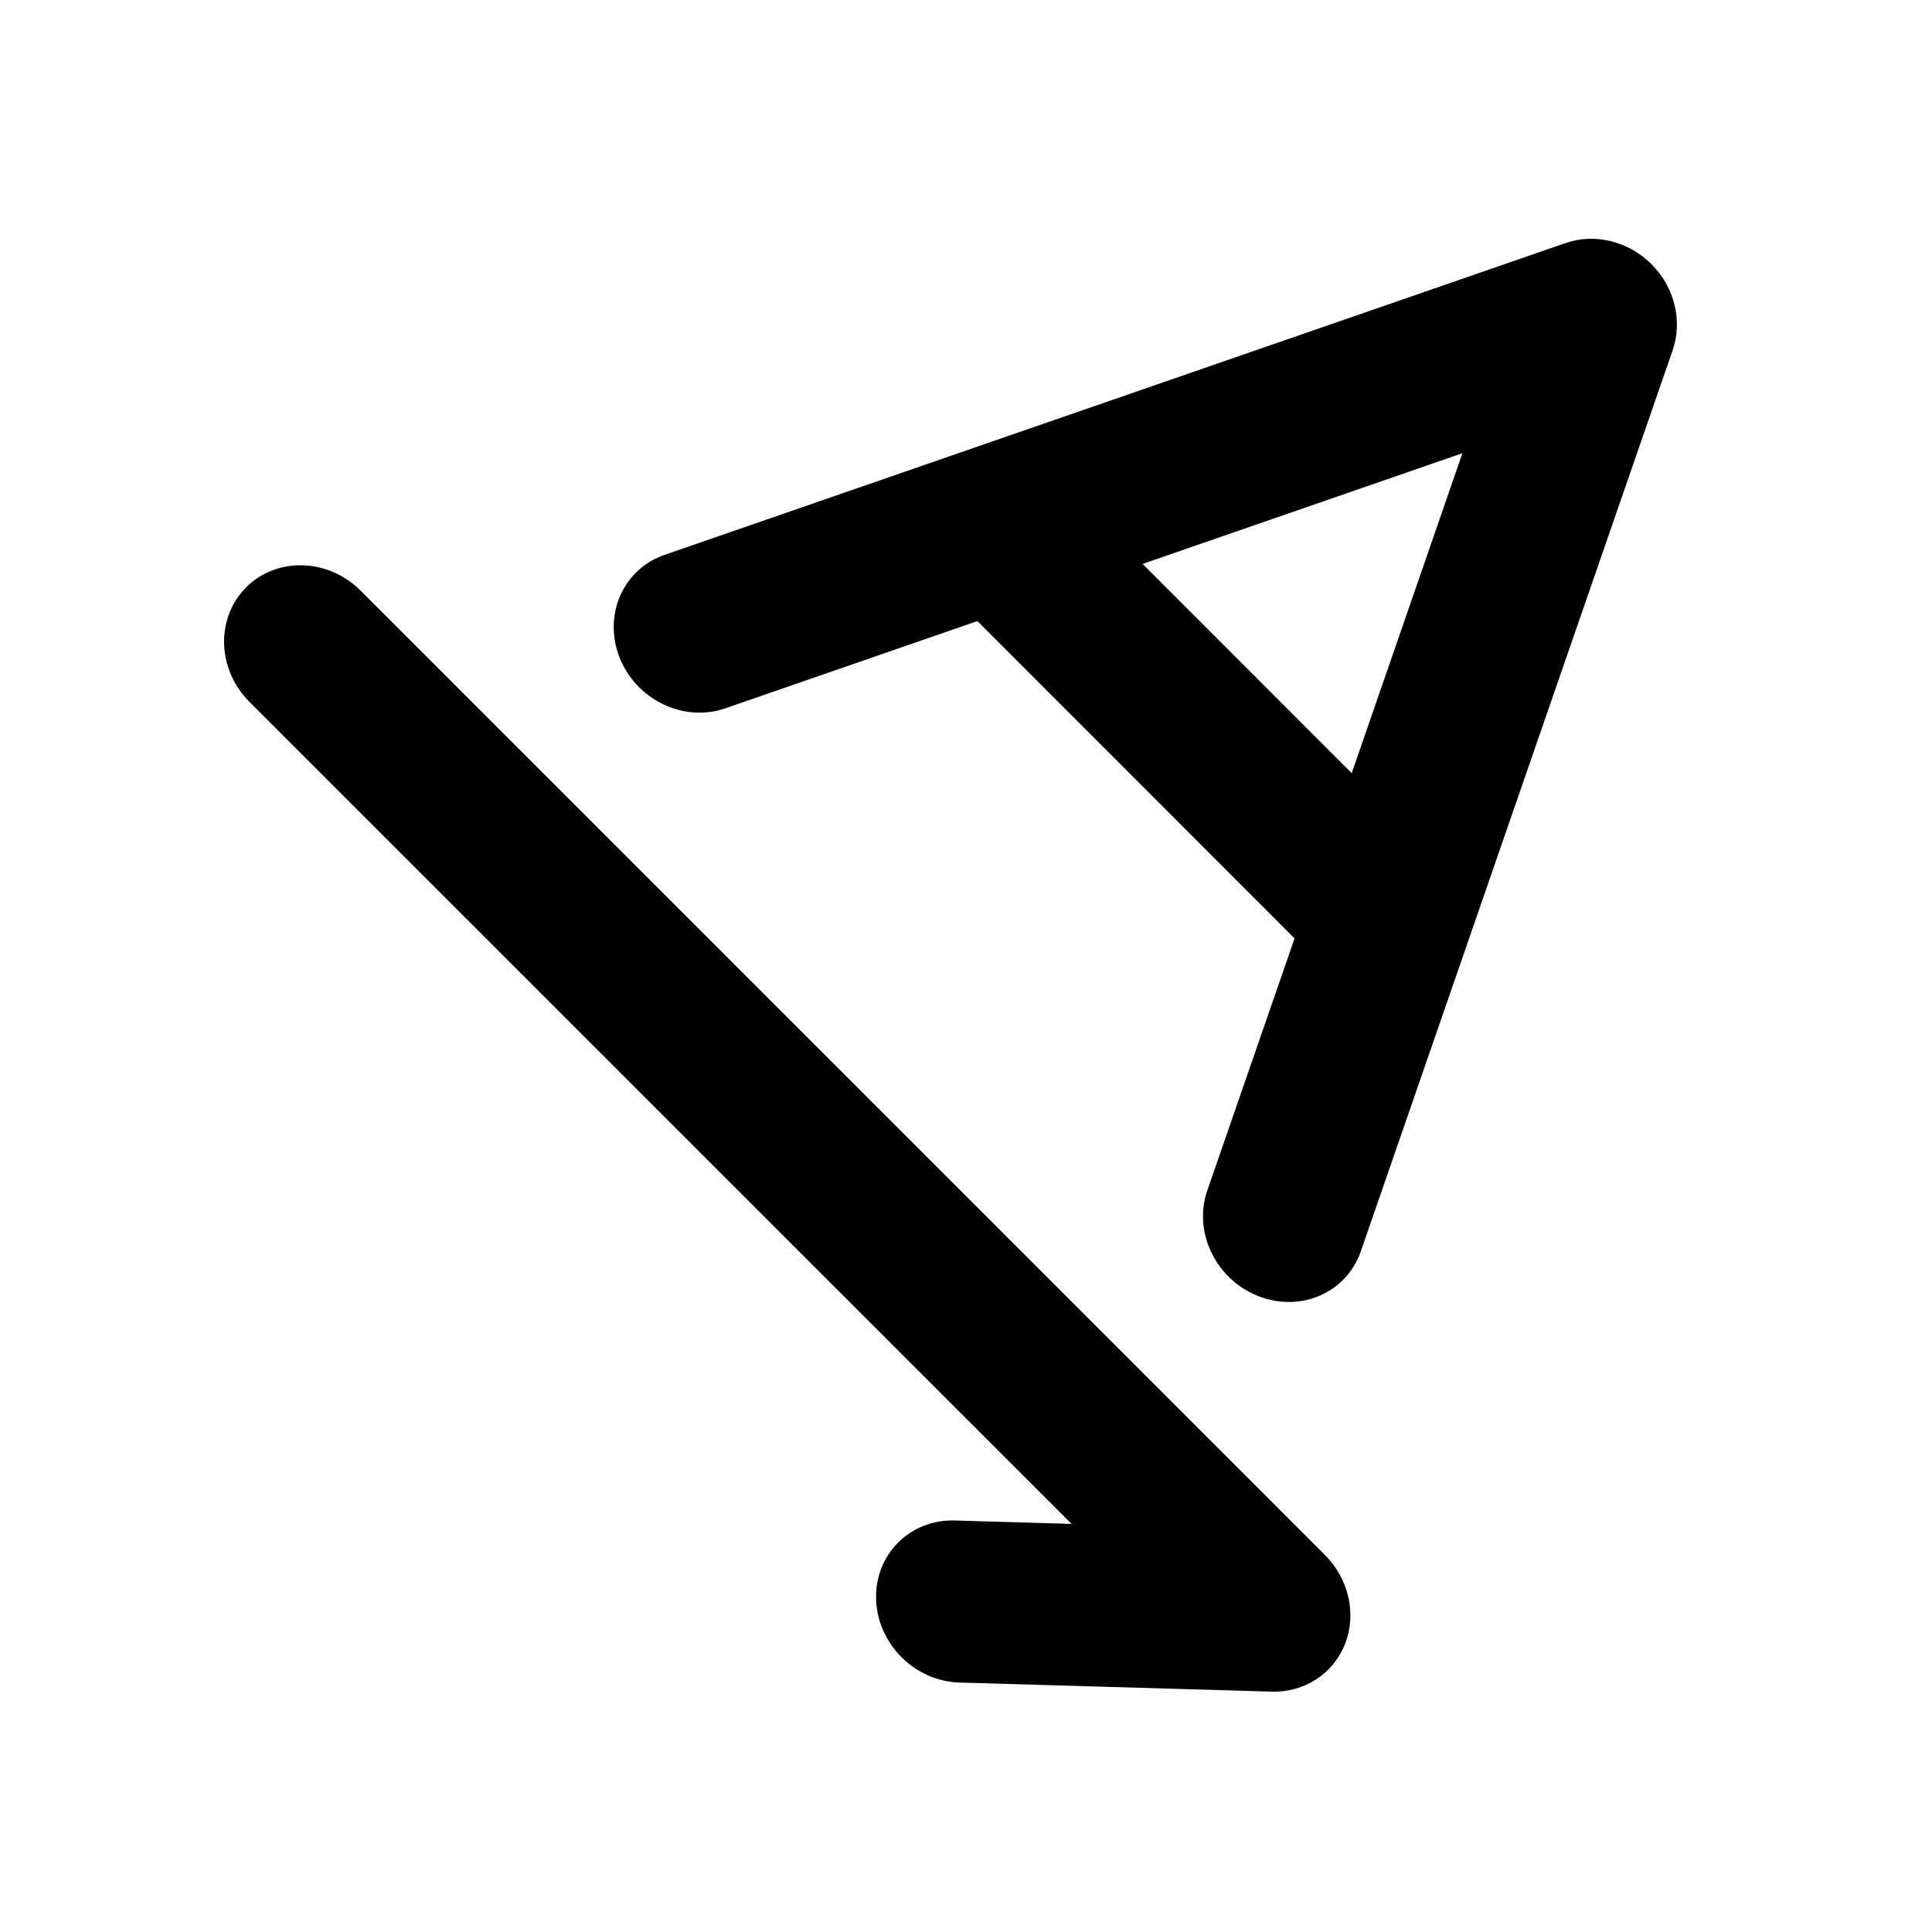
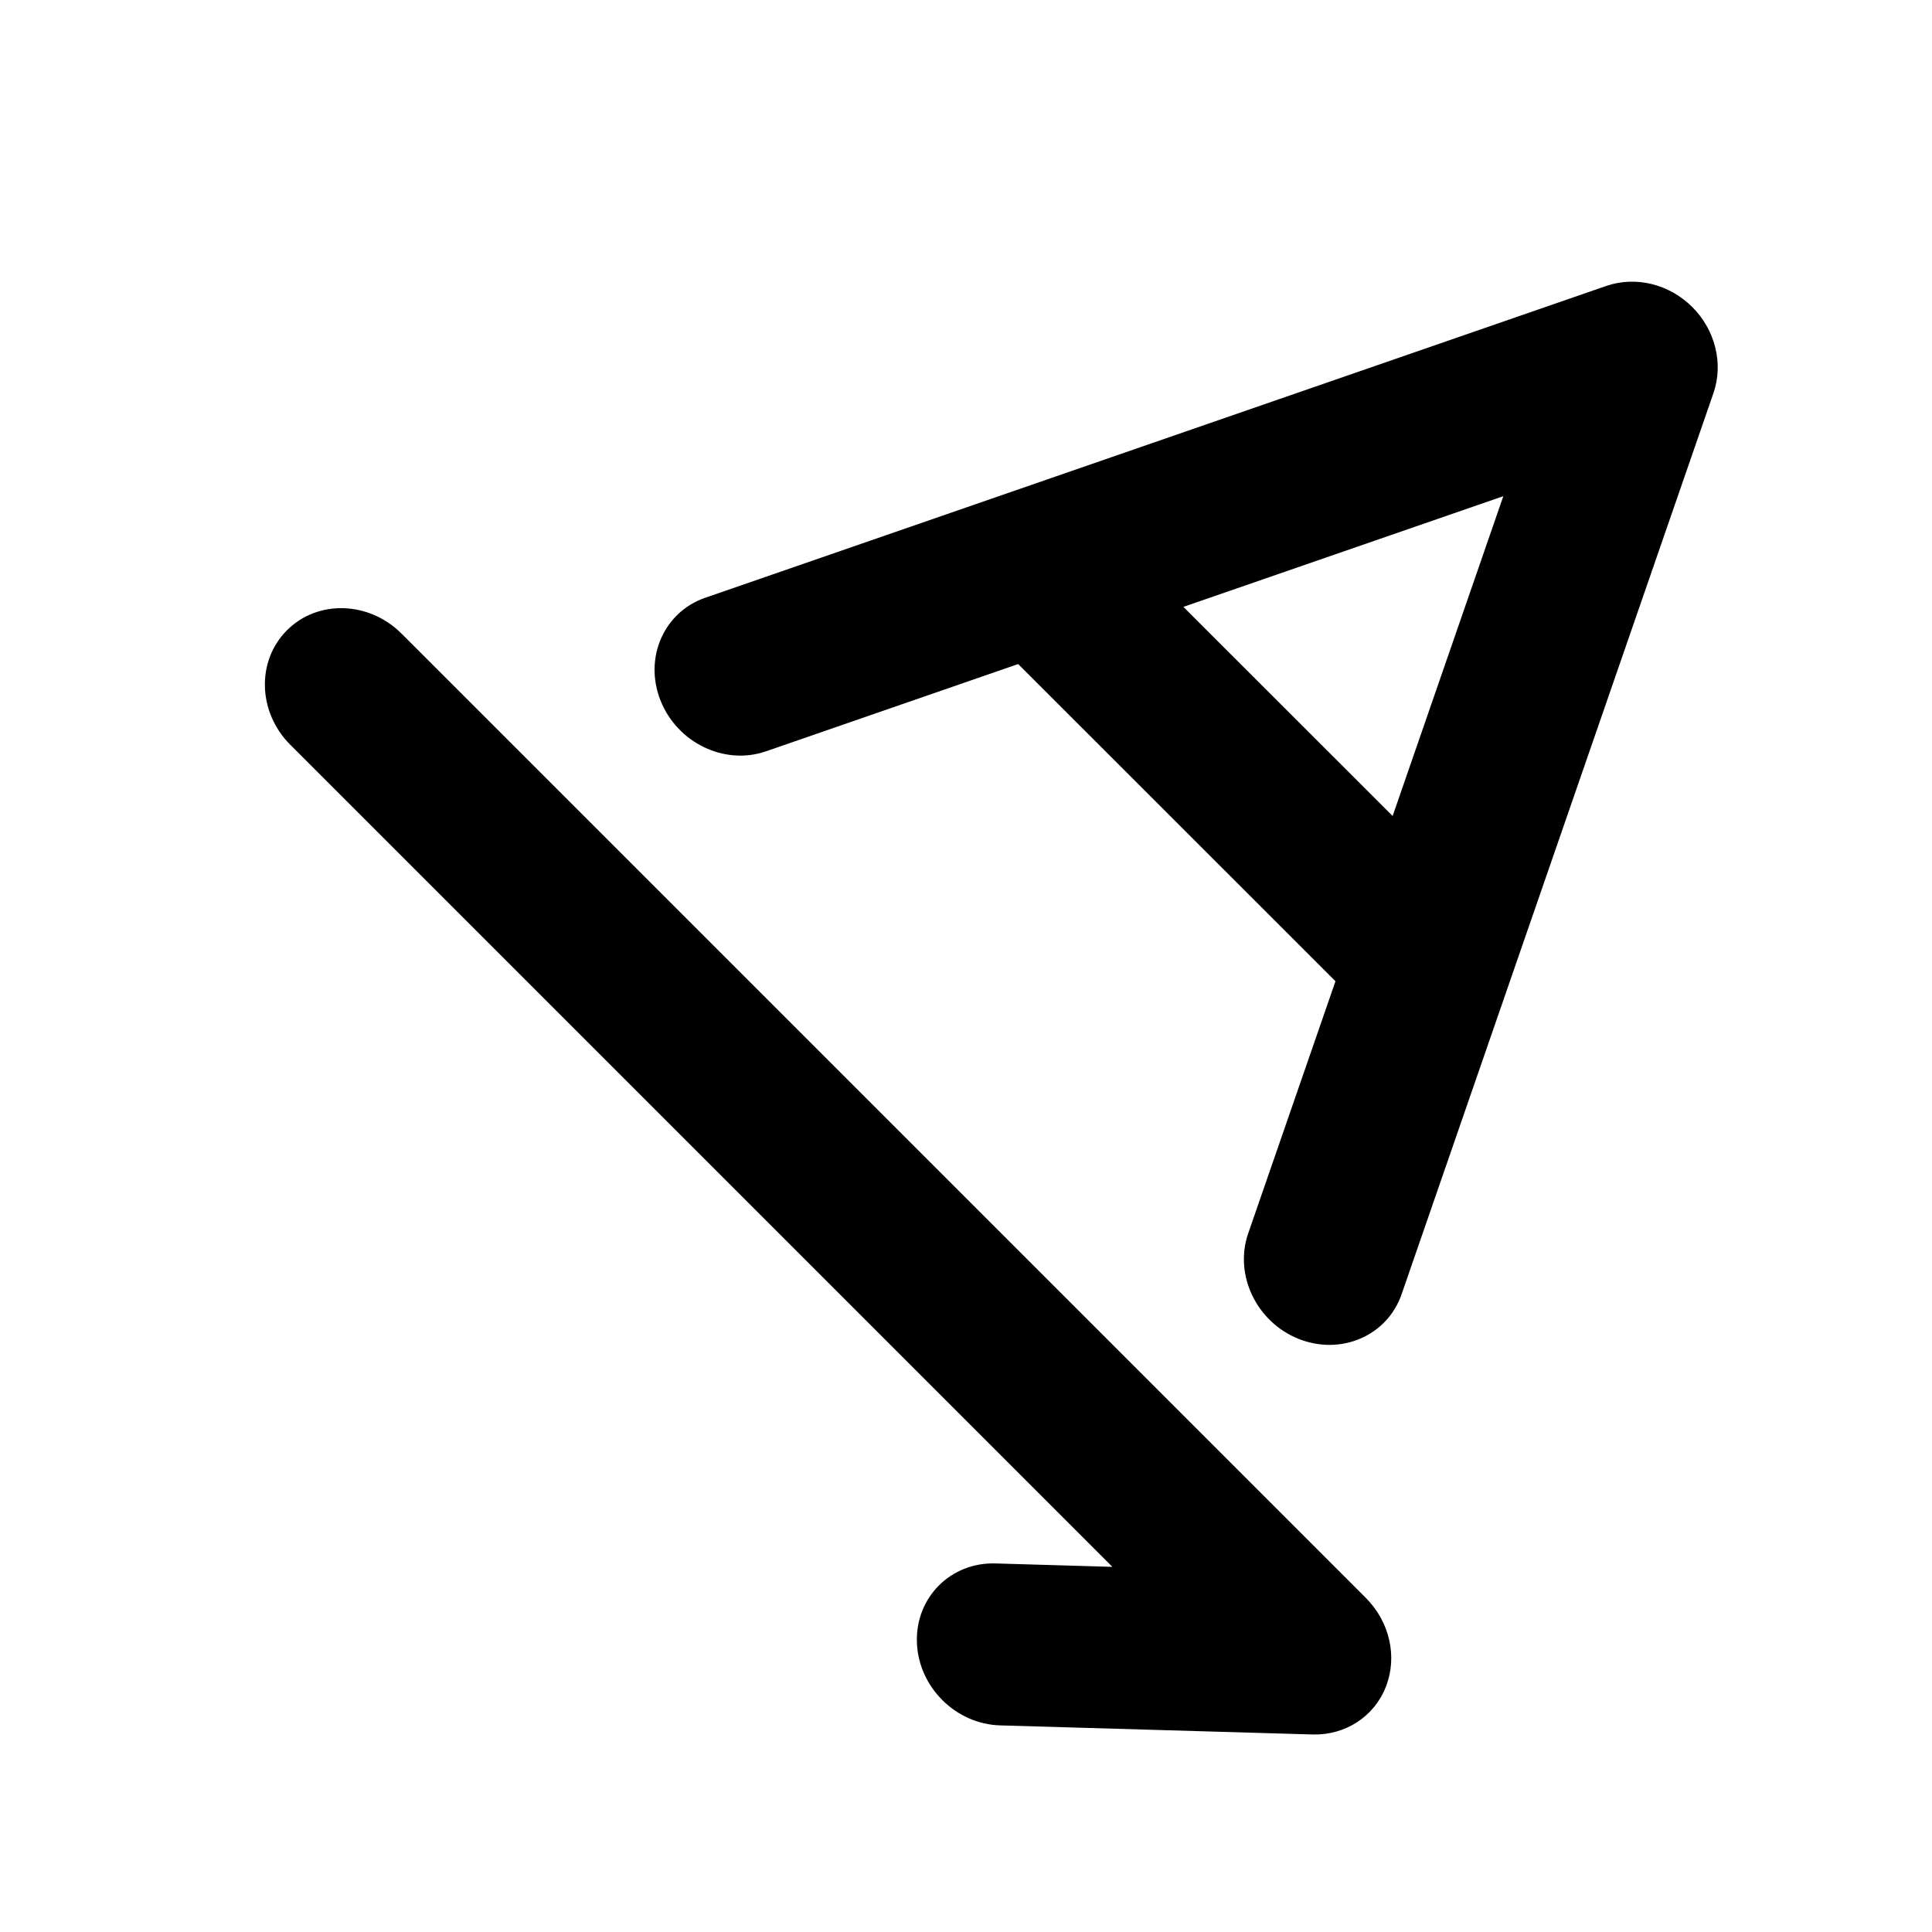
<svg xmlns="http://www.w3.org/2000/svg" width="17" height="17" viewBox="0 0 17 17" fill="none">
  <mask id="mask0_102_805" style="mask-type:alpha" maskUnits="userSpaceOnUse" x="0" y="0" width="17" height="17">
-     <rect x="0.342" y="0.179" width="16" height="16" fill="#DCDCDC" />
+     <rect x="0.702" y="0.556" width="16" height="16" fill="#DCDCDC" />
  </mask>
  <g mask="url(#mask0_102_805)">
-     <path fill-rule="evenodd" clip-rule="evenodd" d="M14.718 3.082C14.807 2.823 14.735 2.528 14.532 2.325C14.329 2.122 14.033 2.049 13.775 2.139L5.846 4.883C5.481 5.009 5.305 5.414 5.452 5.787C5.6 6.159 6.016 6.359 6.381 6.233L8.6 5.465L11.391 8.257L10.623 10.476C10.497 10.841 10.697 11.256 11.07 11.404C11.443 11.552 11.848 11.376 11.974 11.011L14.718 3.082ZM11.894 6.803L10.054 4.962L12.868 3.988L11.894 6.803Z" fill="black" />
-     <path d="M3.174 5.198C2.887 4.911 2.436 4.898 2.166 5.168C1.896 5.438 1.909 5.89 2.195 6.176L9.429 13.409L8.4 13.379C8.007 13.368 7.697 13.678 7.709 14.071C7.72 14.465 8.048 14.793 8.442 14.805L11.19 14.885C11.479 14.893 11.733 14.727 11.836 14.464C11.938 14.201 11.868 13.893 11.659 13.683L3.174 5.198Z" fill="black" />
+     <path fill-rule="evenodd" clip-rule="evenodd" d="M15.077 3.459C15.166 3.201 15.094 2.905 14.891 2.702C14.688 2.499 14.393 2.427 14.134 2.516L6.205 5.26C5.84 5.386 5.664 5.791 5.812 6.164C5.96 6.537 6.375 6.737 6.74 6.611L8.959 5.843L11.751 8.634L10.983 10.853C10.857 11.218 11.056 11.634 11.429 11.782C11.802 11.929 12.207 11.753 12.333 11.388L15.077 3.459ZM12.254 7.18L10.413 5.34L13.228 4.366L12.254 7.18Z" fill="black" />
+     <path d="M3.533 5.575C3.246 5.289 2.795 5.275 2.525 5.546C2.255 5.816 2.268 6.267 2.554 6.553L9.788 13.787L8.76 13.757C8.366 13.745 8.056 14.055 8.068 14.449C8.079 14.842 8.408 15.171 8.801 15.182L11.55 15.262C11.838 15.27 12.093 15.104 12.195 14.841C12.298 14.578 12.228 14.27 12.018 14.06L3.533 5.575Z" fill="black" />
  </g>
</svg>
